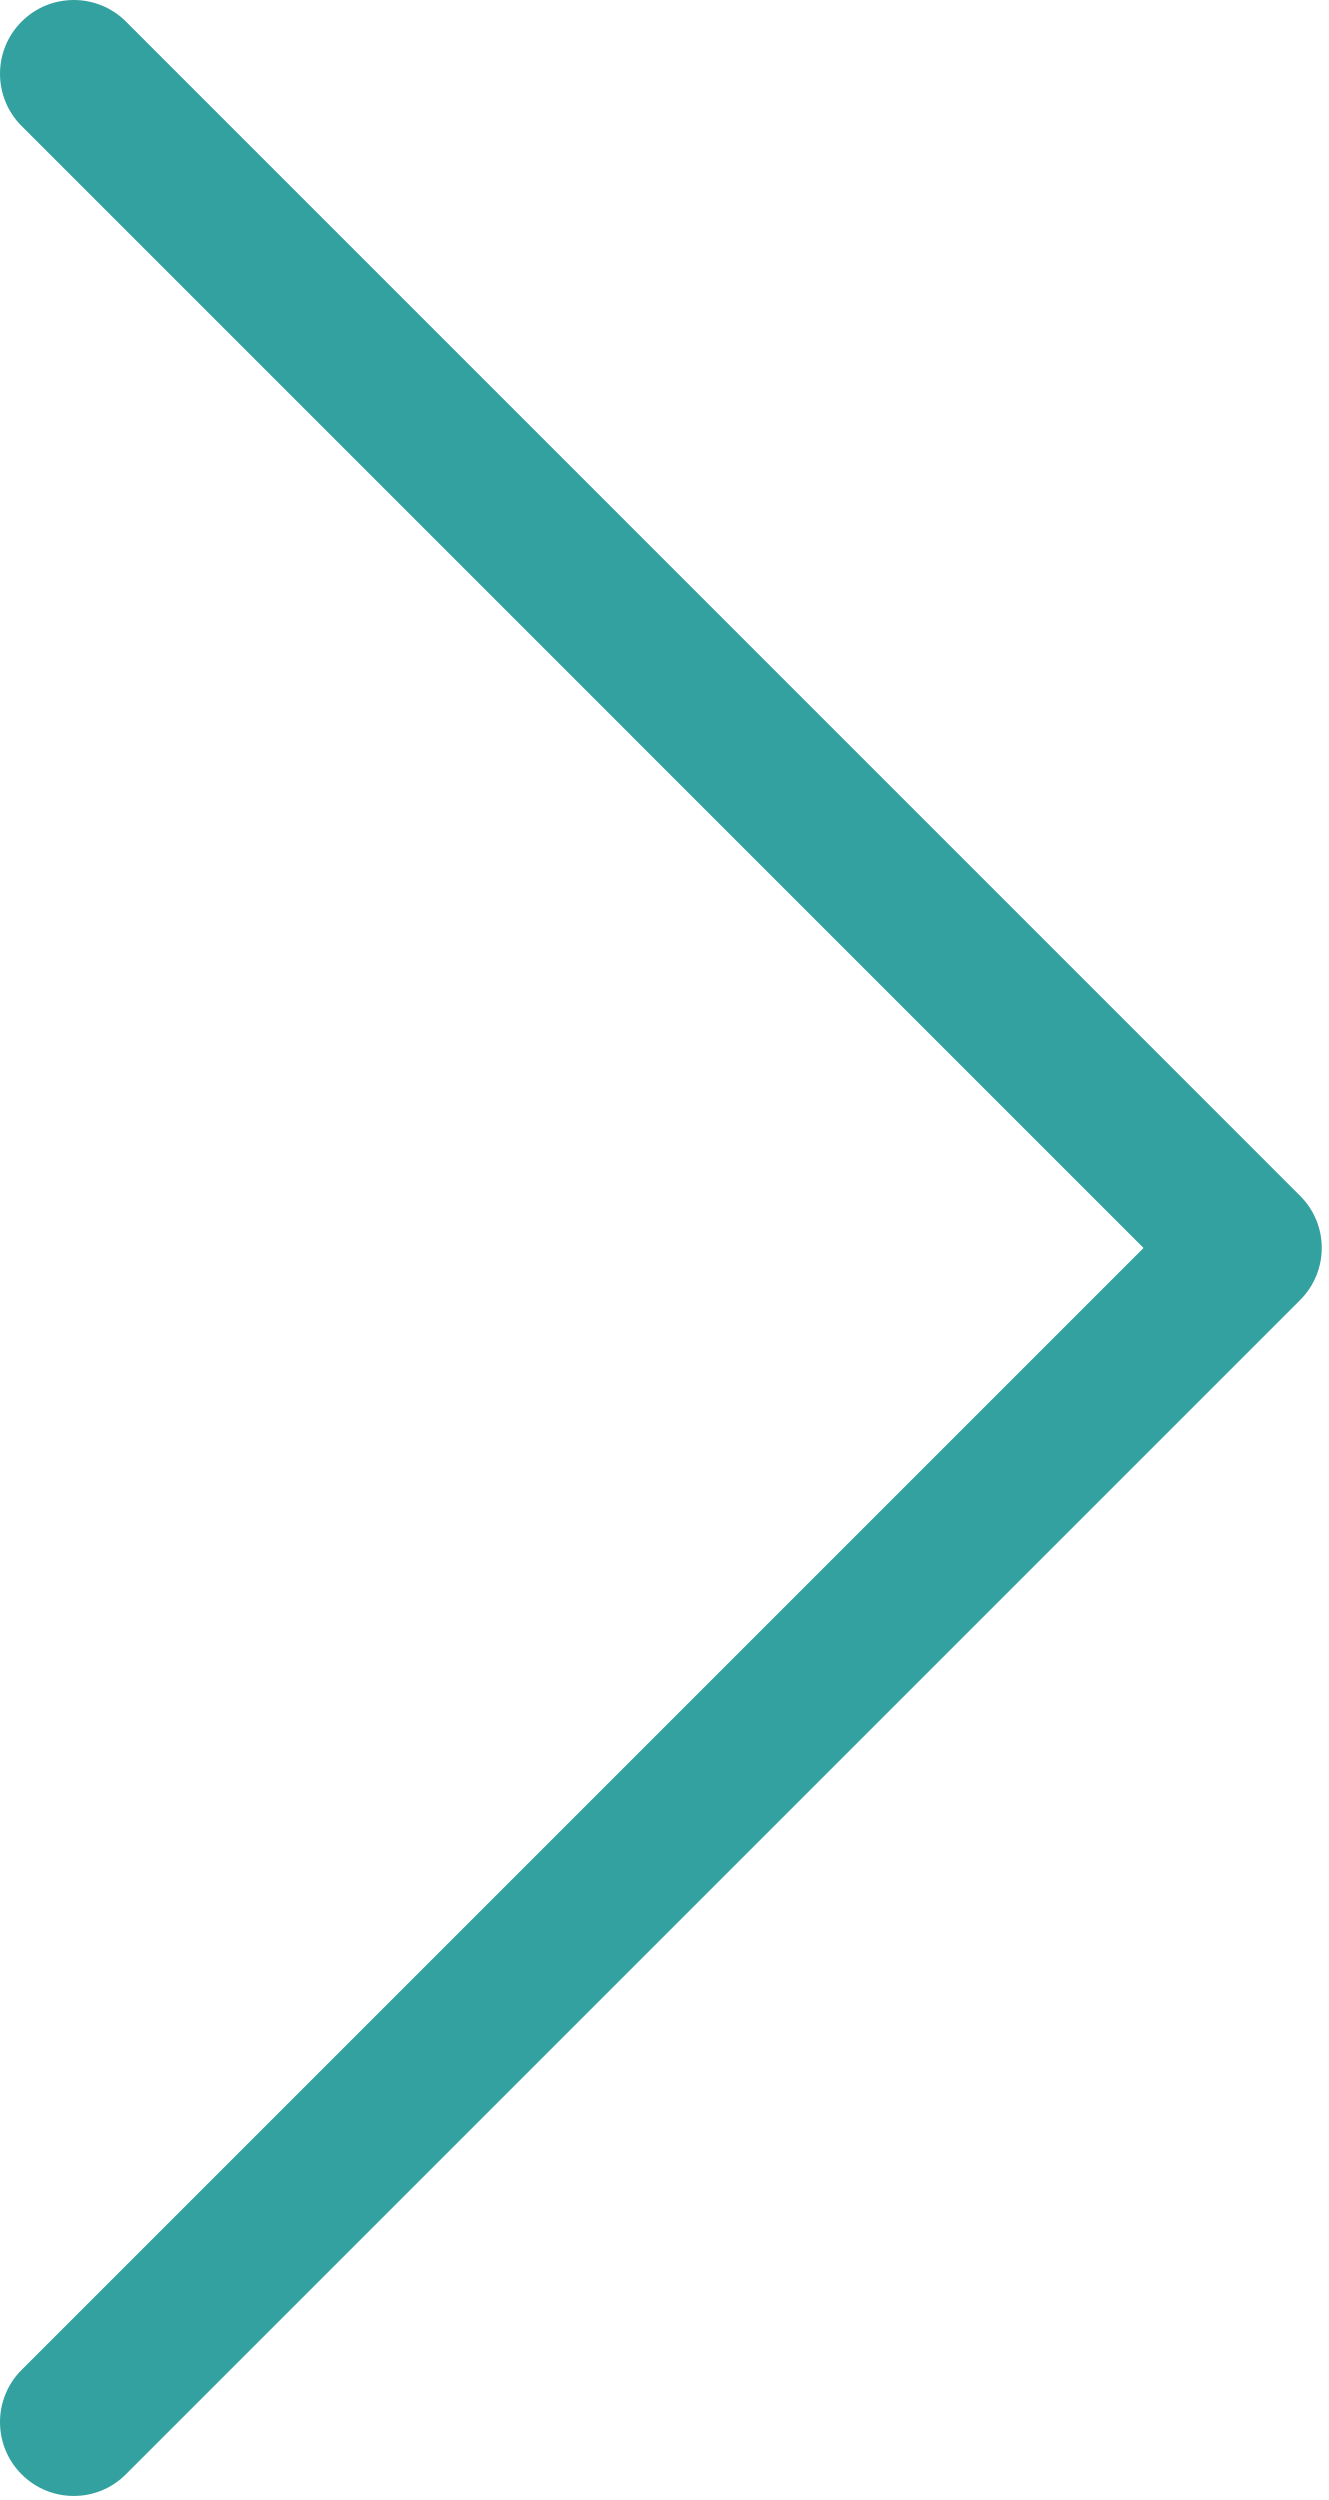
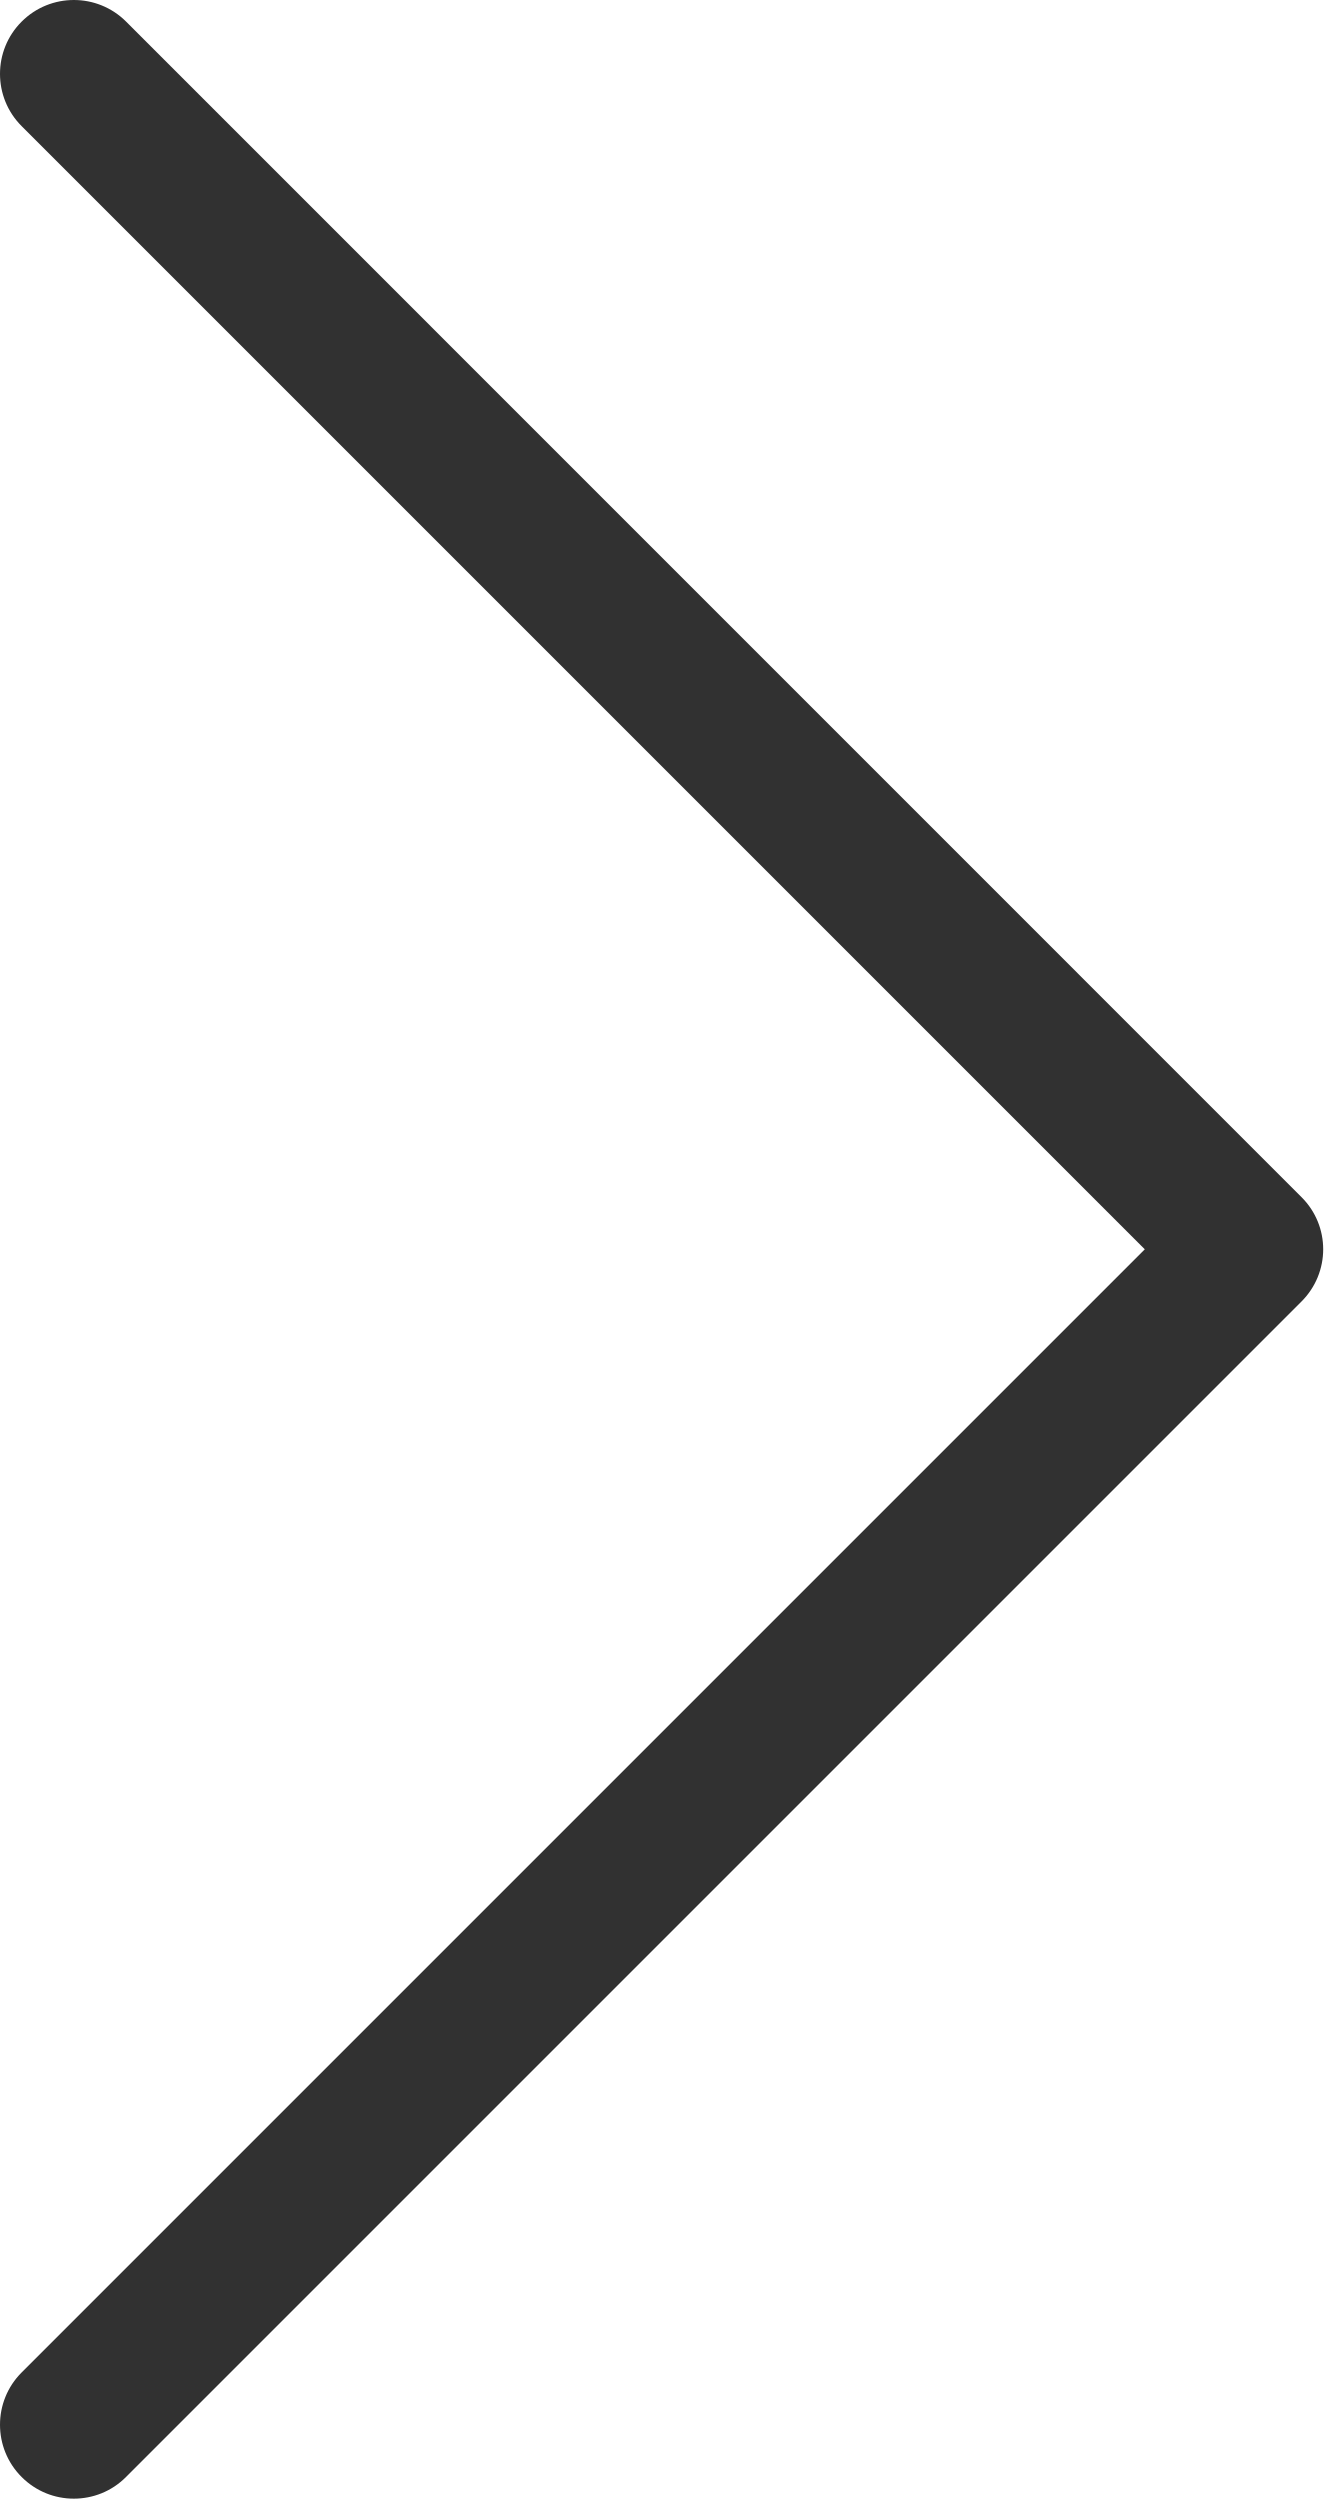
- <svg xmlns="http://www.w3.org/2000/svg" width="100%" height="100%" viewBox="0 0 177 333" version="1.1" xml:space="preserve" style="fill-rule:evenodd;clip-rule:evenodd;stroke-linejoin:round;stroke-miterlimit:1.414;">
-   <g transform="matrix(4.16667,0,0,4.16667,-0.00104167,-0.00104167)">
-     <path d="M41.561,38.228L4.028,0.691C3.107,-0.23 1.611,-0.23 0.691,0.691C-0.23,1.611 -0.23,3.107 0.691,4.028L36.557,39.895L0.691,75.761C-0.23,76.682 -0.23,78.178 0.691,79.099C1.153,79.561 1.753,79.791 2.357,79.791C2.961,79.791 3.566,79.561 4.024,79.099L41.557,41.566C42.486,40.641 42.486,39.149 41.561,38.228L41.561,38.228Z" style="fill:rgb(51,161,159);fill-rule:nonzero;" />
+ <svg xmlns="http://www.w3.org/2000/svg" width="100%" height="100%" viewBox="0 0 734 1386" version="1.1" xml:space="preserve" style="fill-rule:evenodd;clip-rule:evenodd;stroke-linejoin:round;stroke-miterlimit:1.414;">
+   <g transform="matrix(4.16667,0,0,4.16667,1.04165e-08,1.04165e-08)">
+     <g transform="matrix(4.16667,0,0,4.16667,-0.00104167,-0.00104167)">
+       <path d="M41.561,38.228L4.028,0.691C3.107,-0.23 1.611,-0.23 0.691,0.691C-0.23,1.611 -0.23,3.107 0.691,4.028L36.557,39.895L0.691,75.761C-0.23,76.682 -0.23,78.178 0.691,79.099C1.153,79.561 1.753,79.791 2.357,79.791C2.961,79.791 3.566,79.561 4.024,79.099L41.557,41.566C42.486,40.641 42.486,39.149 41.561,38.228Z" style="fill:rgb(49,49,49);fill-rule:nonzero;" />
+     </g>
  </g>
</svg>
